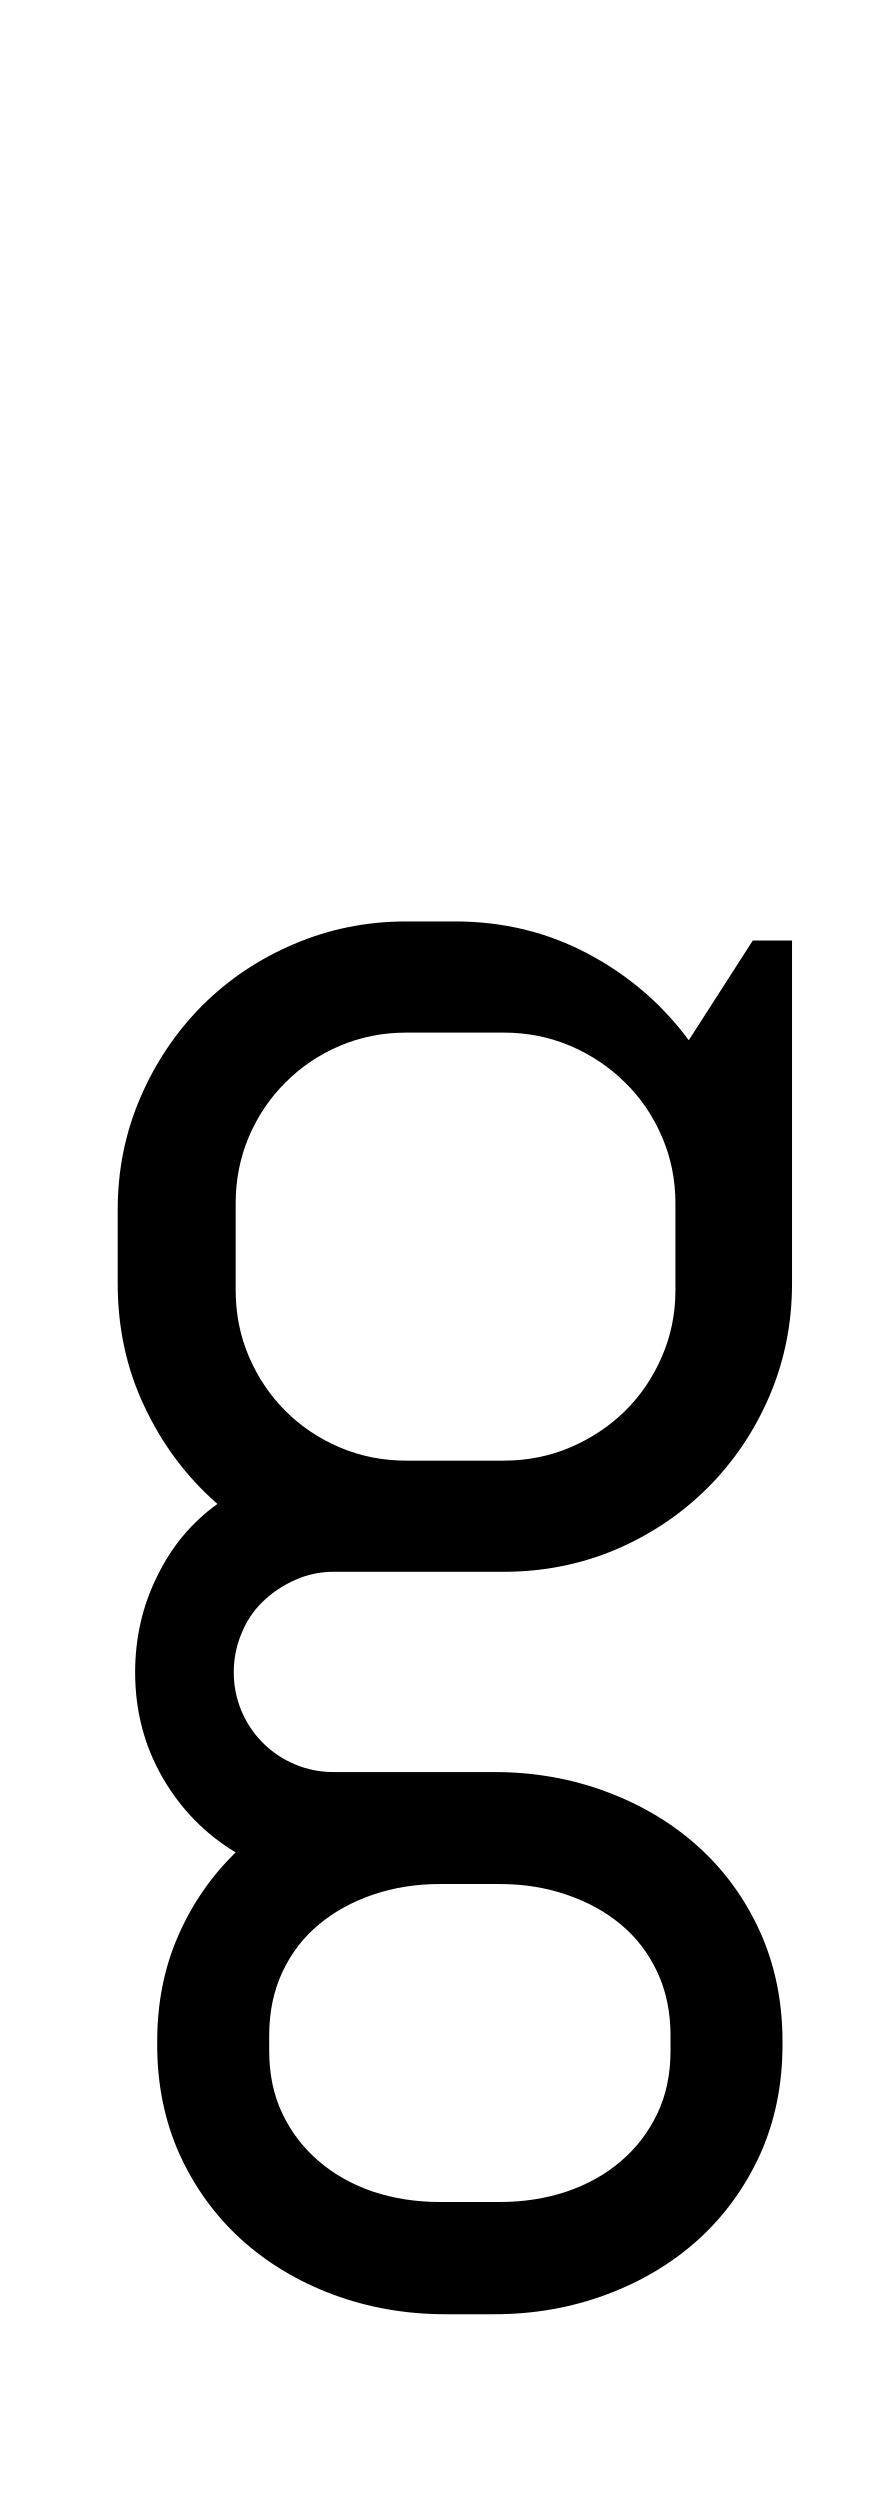
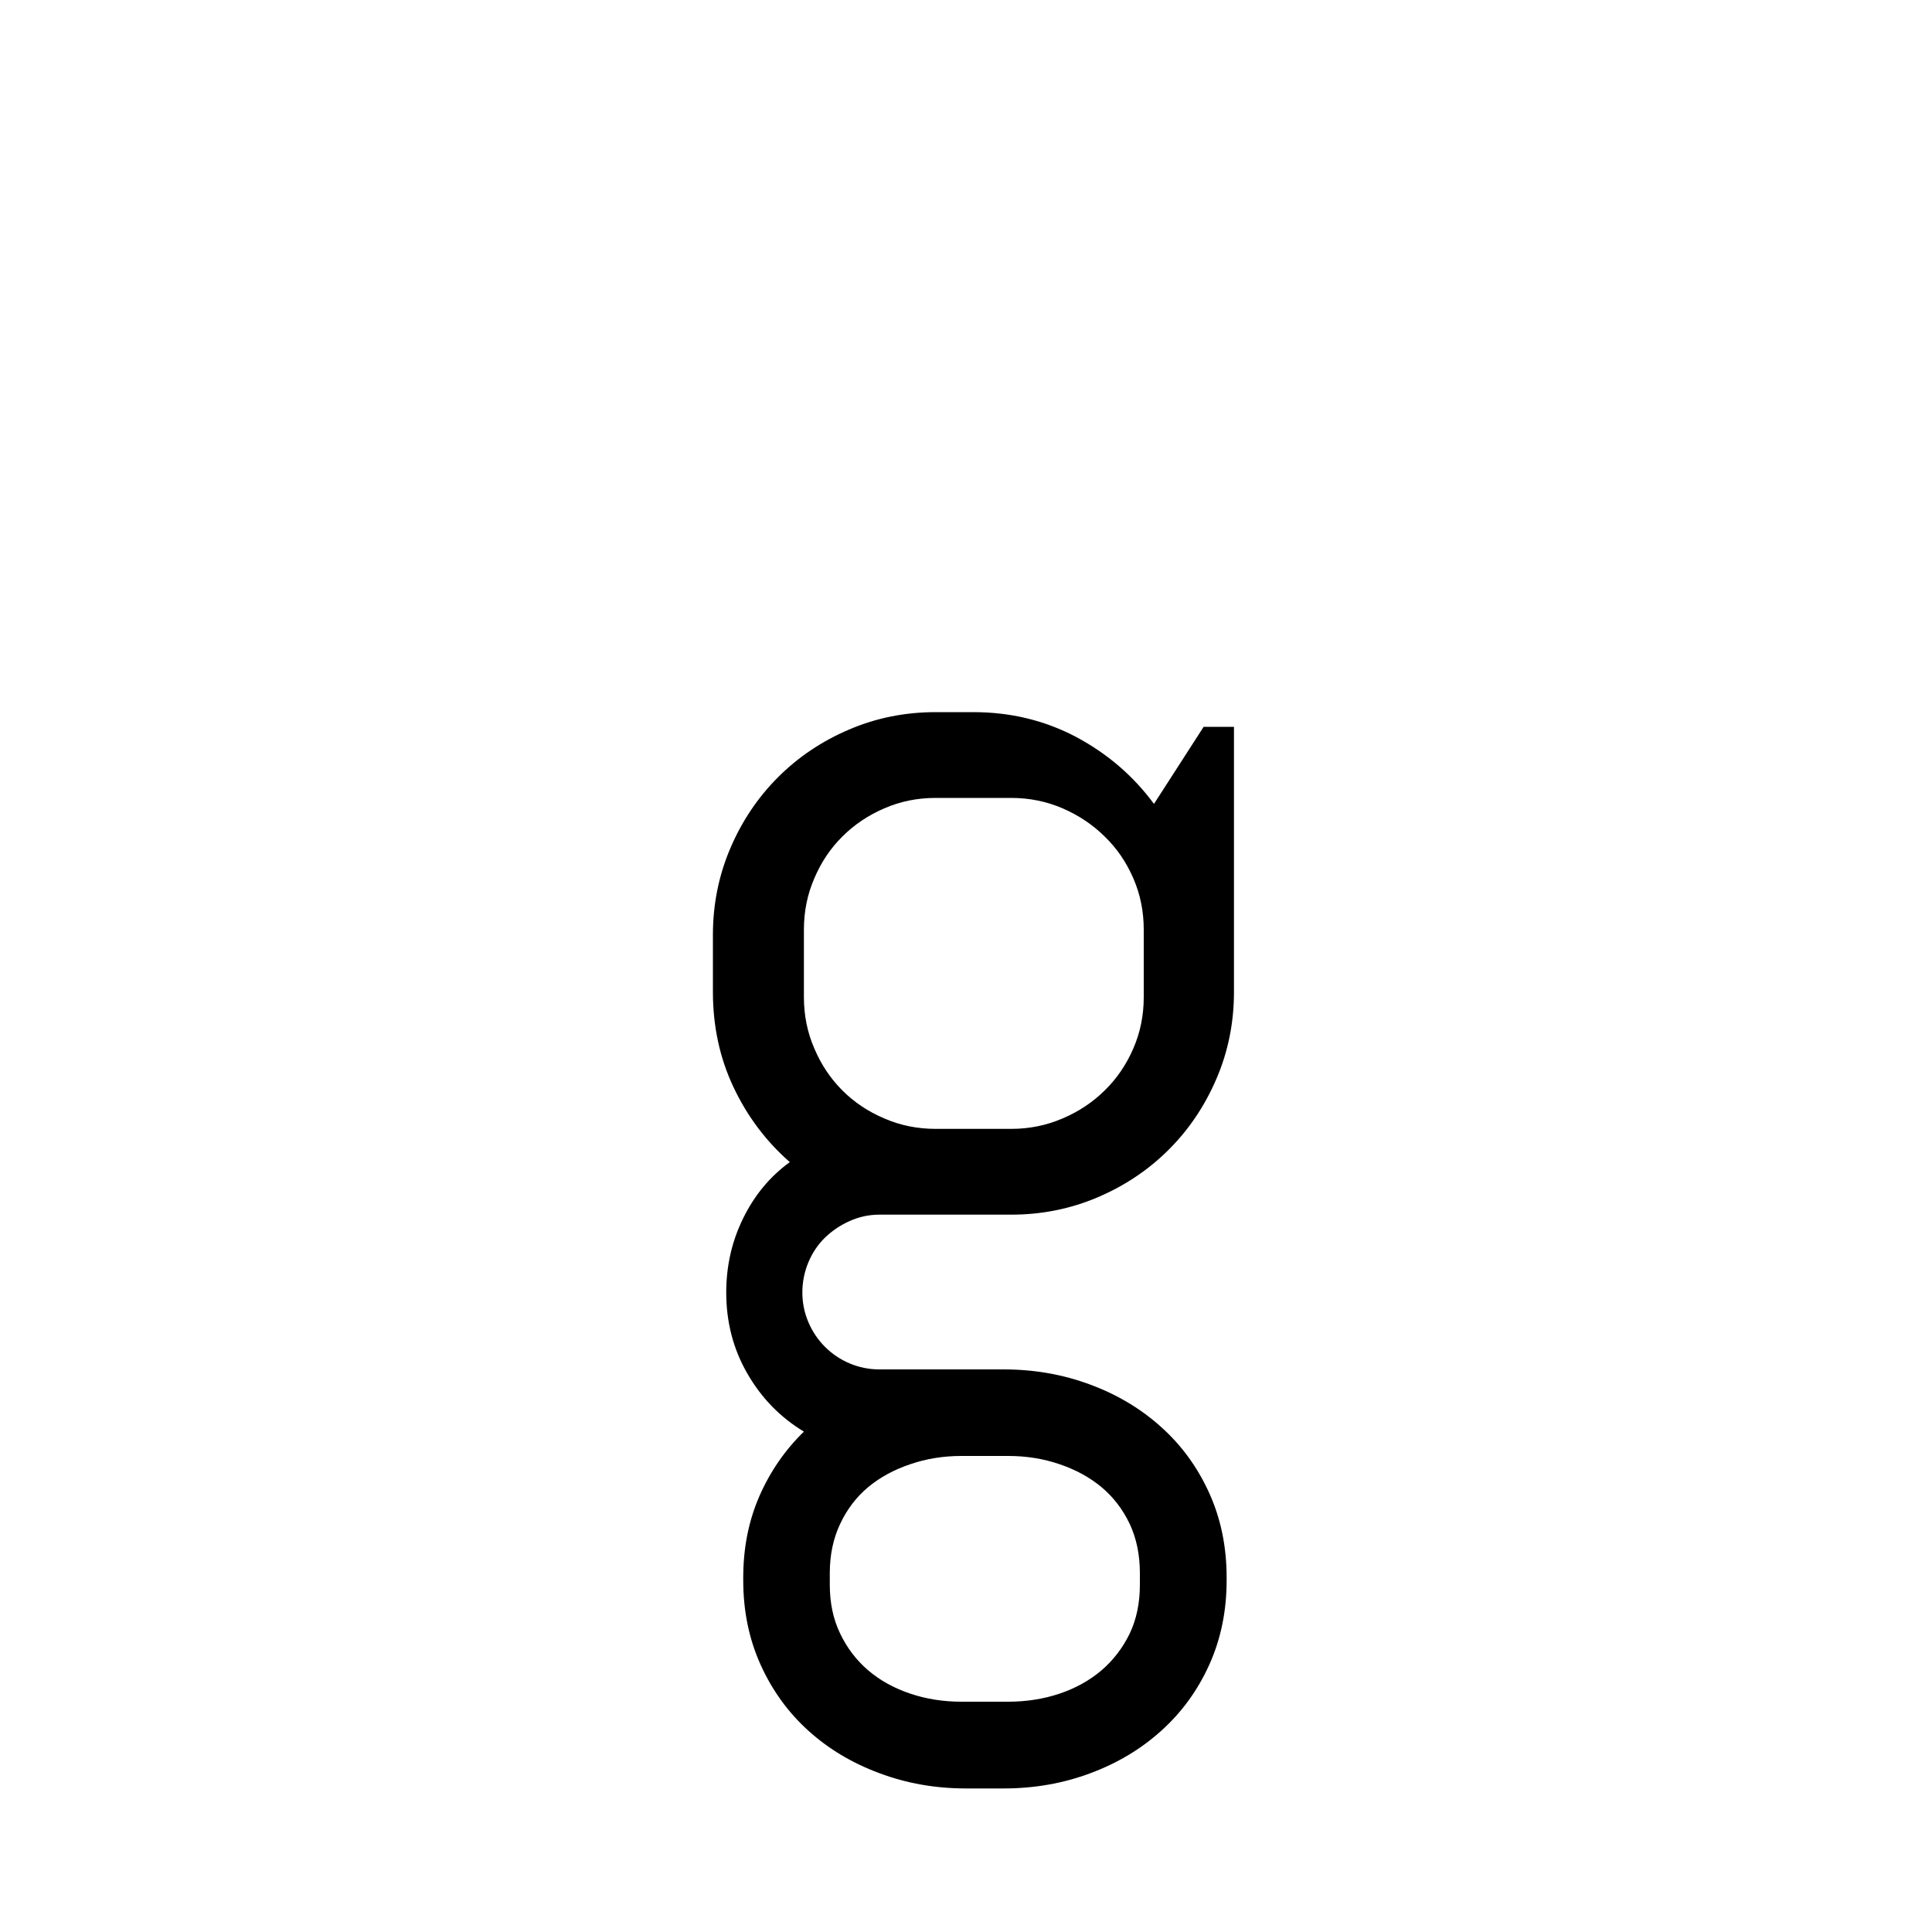
- <svg xmlns="http://www.w3.org/2000/svg" width="32.695" height="91.758">
-   <path fill="black" d="M28.72 75.06L28.72 75.06Q28.72 77.24 27.90 79.07Q27.07 80.89 25.63 82.20Q24.19 83.50 22.25 84.22Q20.32 84.94 18.14 84.94L18.14 84.94L16.35 84.94Q14.17 84.94 12.23 84.22Q10.30 83.50 8.86 82.20Q7.42 80.89 6.59 79.07Q5.77 77.24 5.77 75.06L5.77 75.06L5.77 74.92Q5.77 72.81 6.54 71.05Q7.31 69.29 8.65 67.99L8.65 67.99Q6.96 66.97 5.96 65.23Q4.96 63.49 4.96 61.38L4.96 61.38Q4.96 59.48 5.77 57.85Q6.57 56.21 7.98 55.20L7.98 55.20Q6.29 53.72 5.31 51.64Q4.32 49.57 4.32 47.11L4.32 47.11L4.32 44.40Q4.32 42.22 5.15 40.29Q5.98 38.36 7.42 36.91Q8.86 35.47 10.79 34.65Q12.73 33.82 14.91 33.82L14.91 33.82L16.70 33.82Q19.34 33.82 21.57 35.00Q23.80 36.18 25.28 38.18L25.28 38.18L27.63 34.52L29.07 34.52L29.07 47.11Q29.07 49.29 28.25 51.22Q27.42 53.16 25.98 54.60Q24.54 56.04 22.61 56.87Q20.67 57.69 18.49 57.69L18.49 57.69L12.23 57.69Q11.50 57.69 10.83 57.99Q10.16 58.29 9.65 58.78Q9.14 59.27 8.86 59.96Q8.58 60.64 8.58 61.38L8.58 61.38Q8.58 62.12 8.86 62.79Q9.14 63.46 9.65 63.97Q10.16 64.48 10.83 64.76Q11.50 65.04 12.23 65.04L12.23 65.04L18.14 65.04Q20.32 65.04 22.25 65.76Q24.19 66.48 25.63 67.78Q27.07 69.08 27.90 70.91Q28.72 72.74 28.72 74.92L28.72 74.92L28.72 75.06ZM24.79 47.36L24.79 44.16Q24.79 42.86 24.29 41.71Q23.80 40.57 22.94 39.73Q22.08 38.88 20.94 38.39Q19.79 37.90 18.49 37.90L18.49 37.90L14.91 37.90Q13.61 37.90 12.46 38.39Q11.32 38.88 10.48 39.73Q9.63 40.57 9.14 41.71Q8.65 42.86 8.65 44.16L8.65 44.16L8.65 47.36Q8.65 48.66 9.14 49.80Q9.63 50.94 10.48 51.79Q11.32 52.63 12.46 53.12Q13.61 53.61 14.91 53.61L14.91 53.61L18.49 53.61Q19.79 53.61 20.94 53.12Q22.08 52.63 22.94 51.79Q23.80 50.94 24.29 49.80Q24.79 48.66 24.79 47.36L24.79 47.36ZM24.61 75.27L24.61 74.71Q24.61 73.41 24.12 72.37Q23.63 71.33 22.78 70.63Q21.94 69.93 20.79 69.54Q19.65 69.15 18.35 69.15L18.35 69.15L16.14 69.15Q14.84 69.15 13.69 69.54Q12.55 69.93 11.71 70.63Q10.86 71.33 10.37 72.37Q9.88 73.41 9.88 74.71L9.88 74.71L9.88 75.27Q9.88 76.57 10.37 77.59Q10.86 78.61 11.71 79.33Q12.55 80.05 13.69 80.44Q14.84 80.82 16.14 80.82L16.14 80.82L18.35 80.82Q19.65 80.82 20.79 80.44Q21.94 80.05 22.78 79.33Q23.63 78.61 24.12 77.59Q24.61 76.57 24.61 75.27L24.61 75.27Z" />
+ <svg xmlns="http://www.w3.org/2000/svg" width="100" height="100" version="1.1" id="svg1" viewBox="0 0 100 100">
+   <path fill="black" d="M63.49 81.80L63.49 81.80Q63.49 84.18 62.59 86.17Q61.69 88.16 60.11 89.58Q58.54 91.00 56.44 91.78Q54.33 92.57 51.95 92.57L51.95 92.57L50 92.57Q47.62 92.57 45.52 91.78Q43.41 91.00 41.84 89.58Q40.27 88.16 39.37 86.17Q38.47 84.18 38.47 81.80L38.47 81.80L38.47 81.65Q38.47 79.35 39.31 77.43Q40.15 75.52 41.61 74.10L41.61 74.10Q39.77 72.99 38.68 71.09Q37.59 69.20 37.59 66.90L37.59 66.90Q37.59 64.83 38.47 63.05Q39.35 61.26 40.88 60.15L40.88 60.15Q39.04 58.54 37.97 56.28Q36.90 54.02 36.90 51.34L36.90 51.34L36.90 48.39Q36.90 46.02 37.80 43.91Q38.70 41.80 40.27 40.23Q41.84 38.66 43.95 37.76Q46.05 36.86 48.43 36.86L48.43 36.86L50.38 36.86Q53.26 36.86 55.69 38.14Q58.12 39.43 59.73 41.61L59.73 41.61L62.30 37.62L63.87 37.62L63.87 51.34Q63.87 53.72 62.97 55.82Q62.07 57.93 60.50 59.50Q58.93 61.07 56.82 61.97Q54.71 62.87 52.34 62.87L52.34 62.87L45.52 62.87Q44.71 62.87 43.98 63.20Q43.26 63.52 42.70 64.06Q42.15 64.60 41.84 65.34Q41.53 66.09 41.53 66.90L41.53 66.90Q41.53 67.70 41.84 68.43Q42.15 69.16 42.70 69.71Q43.26 70.27 43.98 70.57Q44.71 70.88 45.52 70.88L45.52 70.88L51.95 70.88Q54.33 70.88 56.44 71.67Q58.54 72.45 60.11 73.87Q61.69 75.29 62.59 77.28Q63.49 79.27 63.49 81.65L63.49 81.65L63.49 81.80ZM59.20 51.61L59.20 48.12Q59.20 46.70 58.66 45.46Q58.12 44.21 57.18 43.30Q56.25 42.38 55 41.84Q53.75 41.30 52.34 41.30L52.34 41.30L48.43 41.30Q47.01 41.30 45.77 41.84Q44.52 42.38 43.60 43.30Q42.68 44.21 42.15 45.46Q41.61 46.70 41.61 48.12L41.61 48.12L41.61 51.61Q41.61 53.03 42.15 54.27Q42.68 55.52 43.60 56.44Q44.52 57.36 45.77 57.89Q47.01 58.43 48.43 58.43L48.43 58.43L52.34 58.43Q53.75 58.43 55 57.89Q56.25 57.36 57.18 56.44Q58.12 55.52 58.66 54.27Q59.20 53.03 59.20 51.61L59.20 51.61ZM59.00 82.03L59.00 81.42Q59.00 80 58.47 78.87Q57.93 77.74 57.01 76.97Q56.09 76.21 54.85 75.79Q53.60 75.36 52.18 75.36L52.18 75.36L49.77 75.36Q48.35 75.36 47.11 75.79Q45.86 76.21 44.94 76.97Q44.02 77.74 43.49 78.87Q42.95 80 42.95 81.42L42.95 81.42L42.95 82.03Q42.95 83.45 43.49 84.56Q44.02 85.67 44.94 86.46Q45.86 87.24 47.11 87.66Q48.35 88.08 49.77 88.08L49.77 88.08L52.18 88.08Q53.60 88.08 54.85 87.66Q56.09 87.24 57.01 86.46Q57.93 85.67 58.47 84.56Q59.00 83.45 59.00 82.03L59.00 82.03Z" />
</svg>
